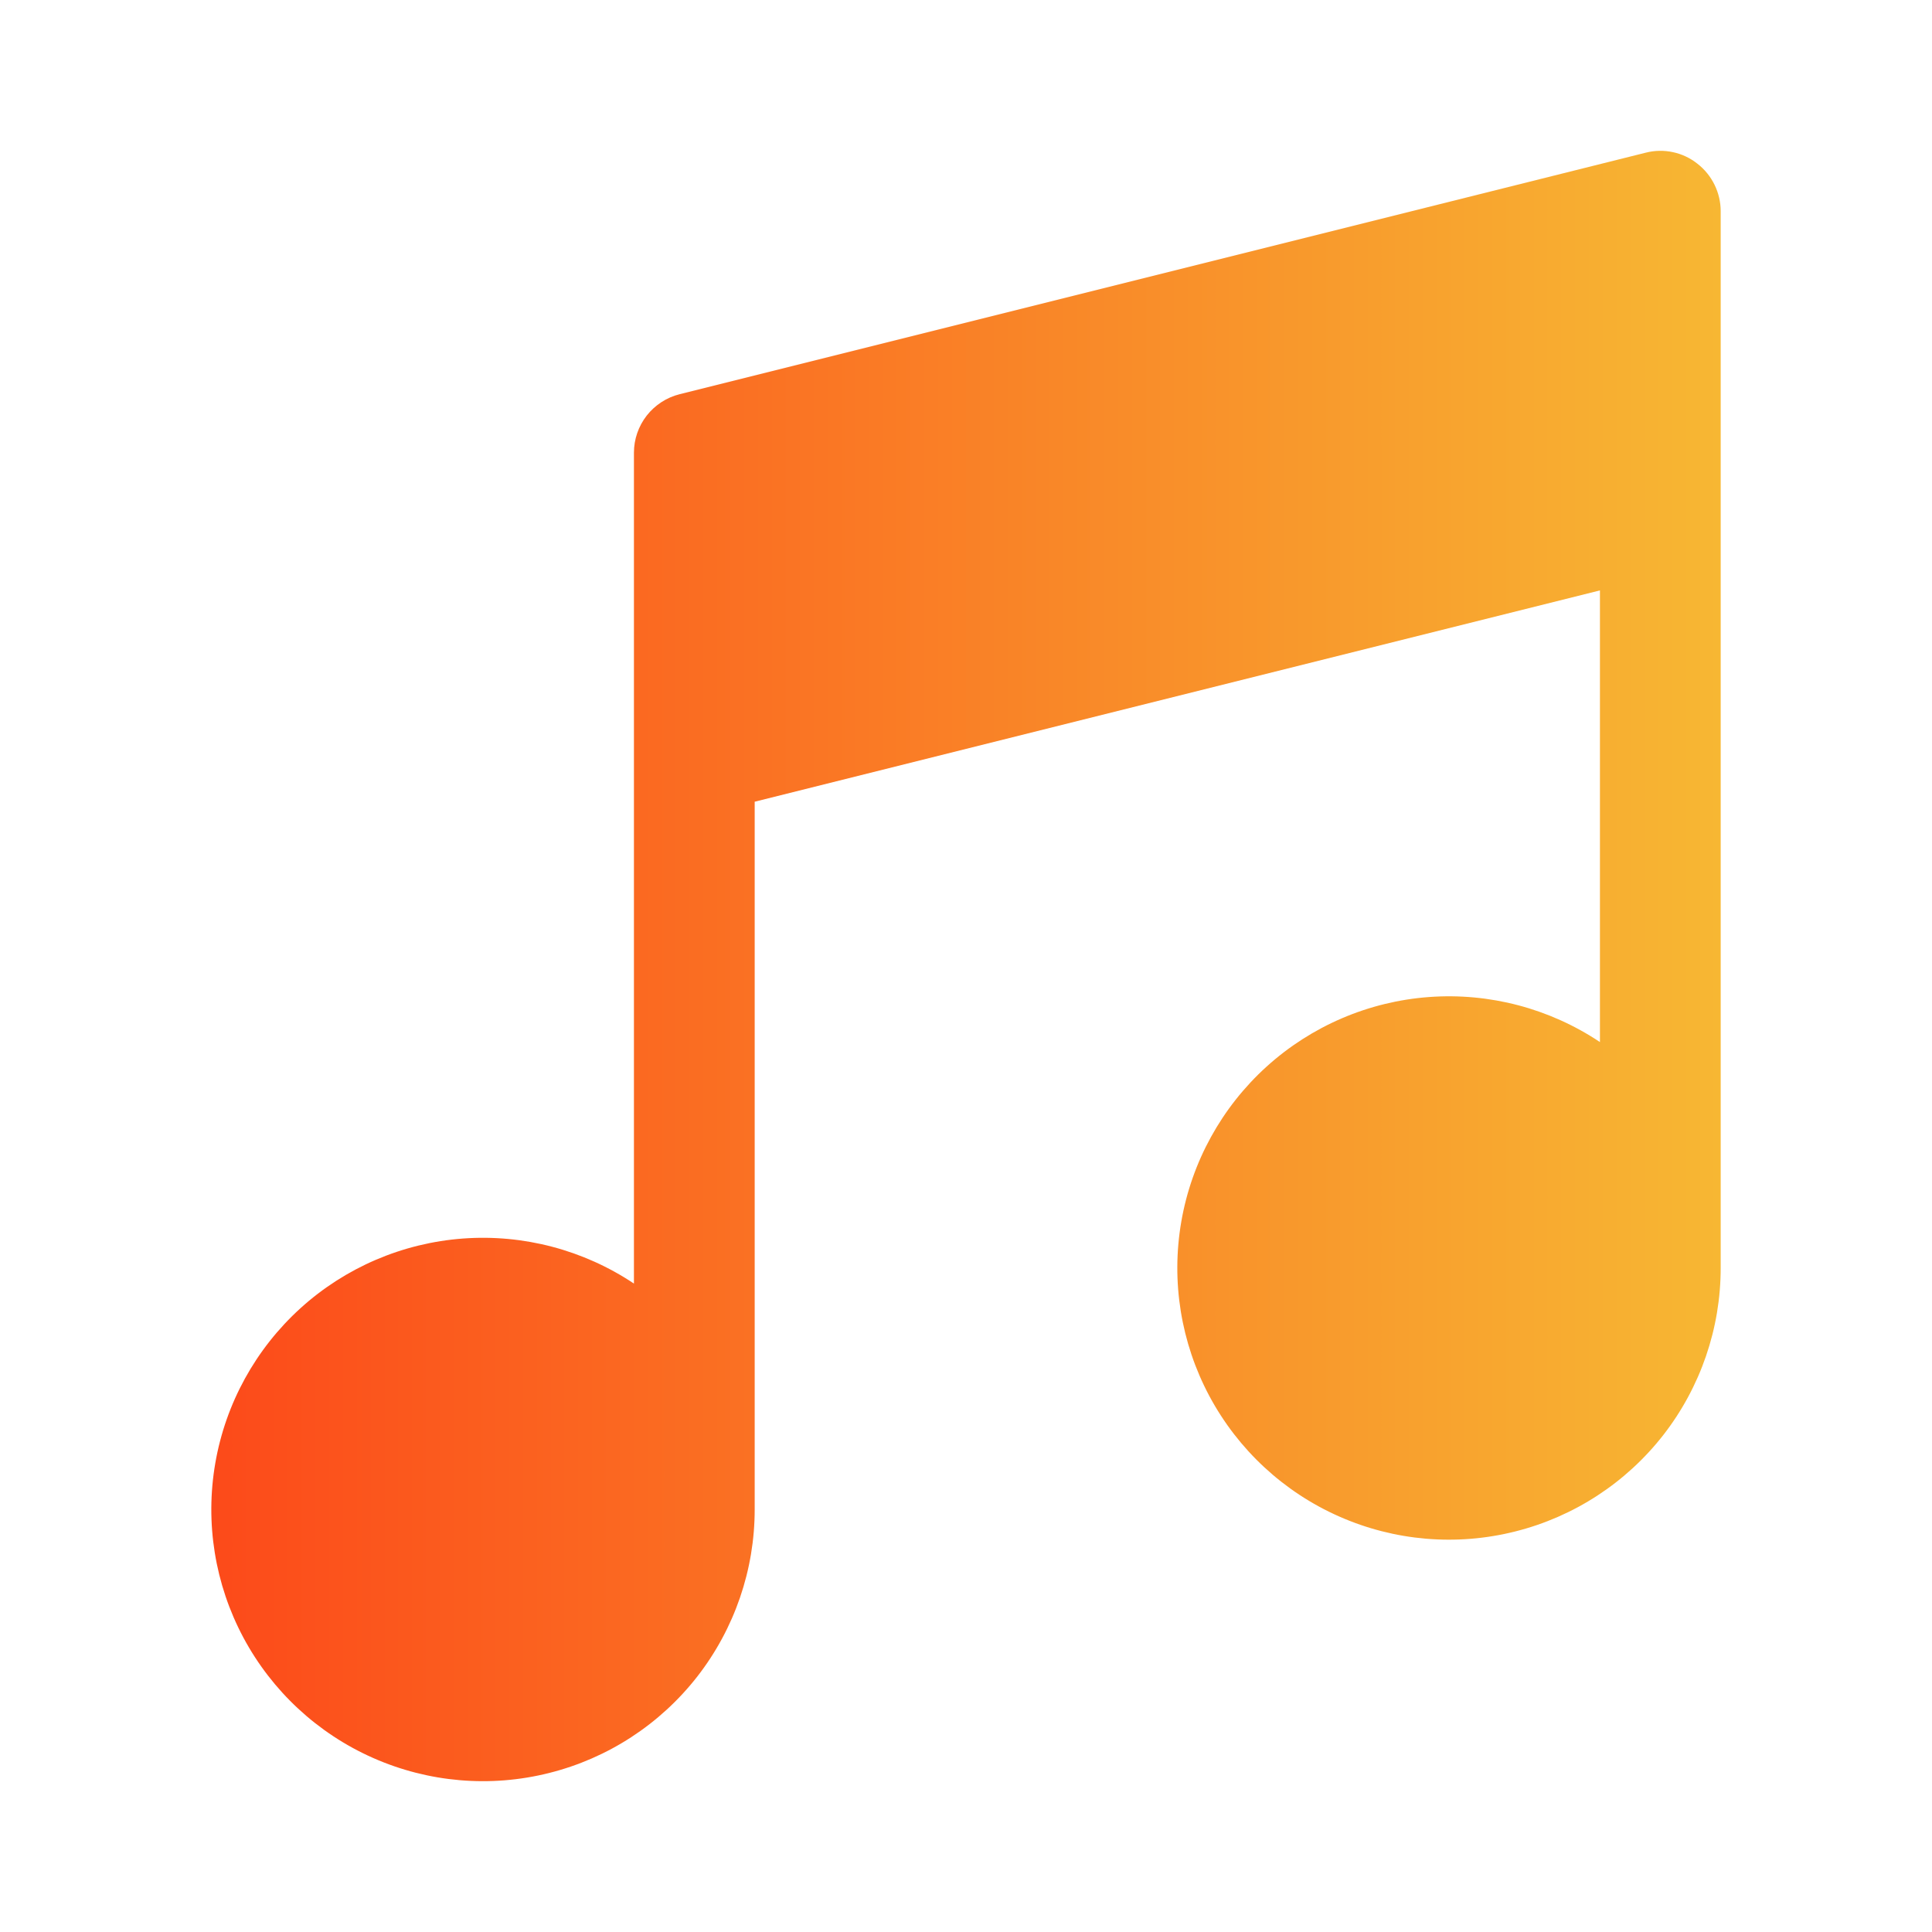
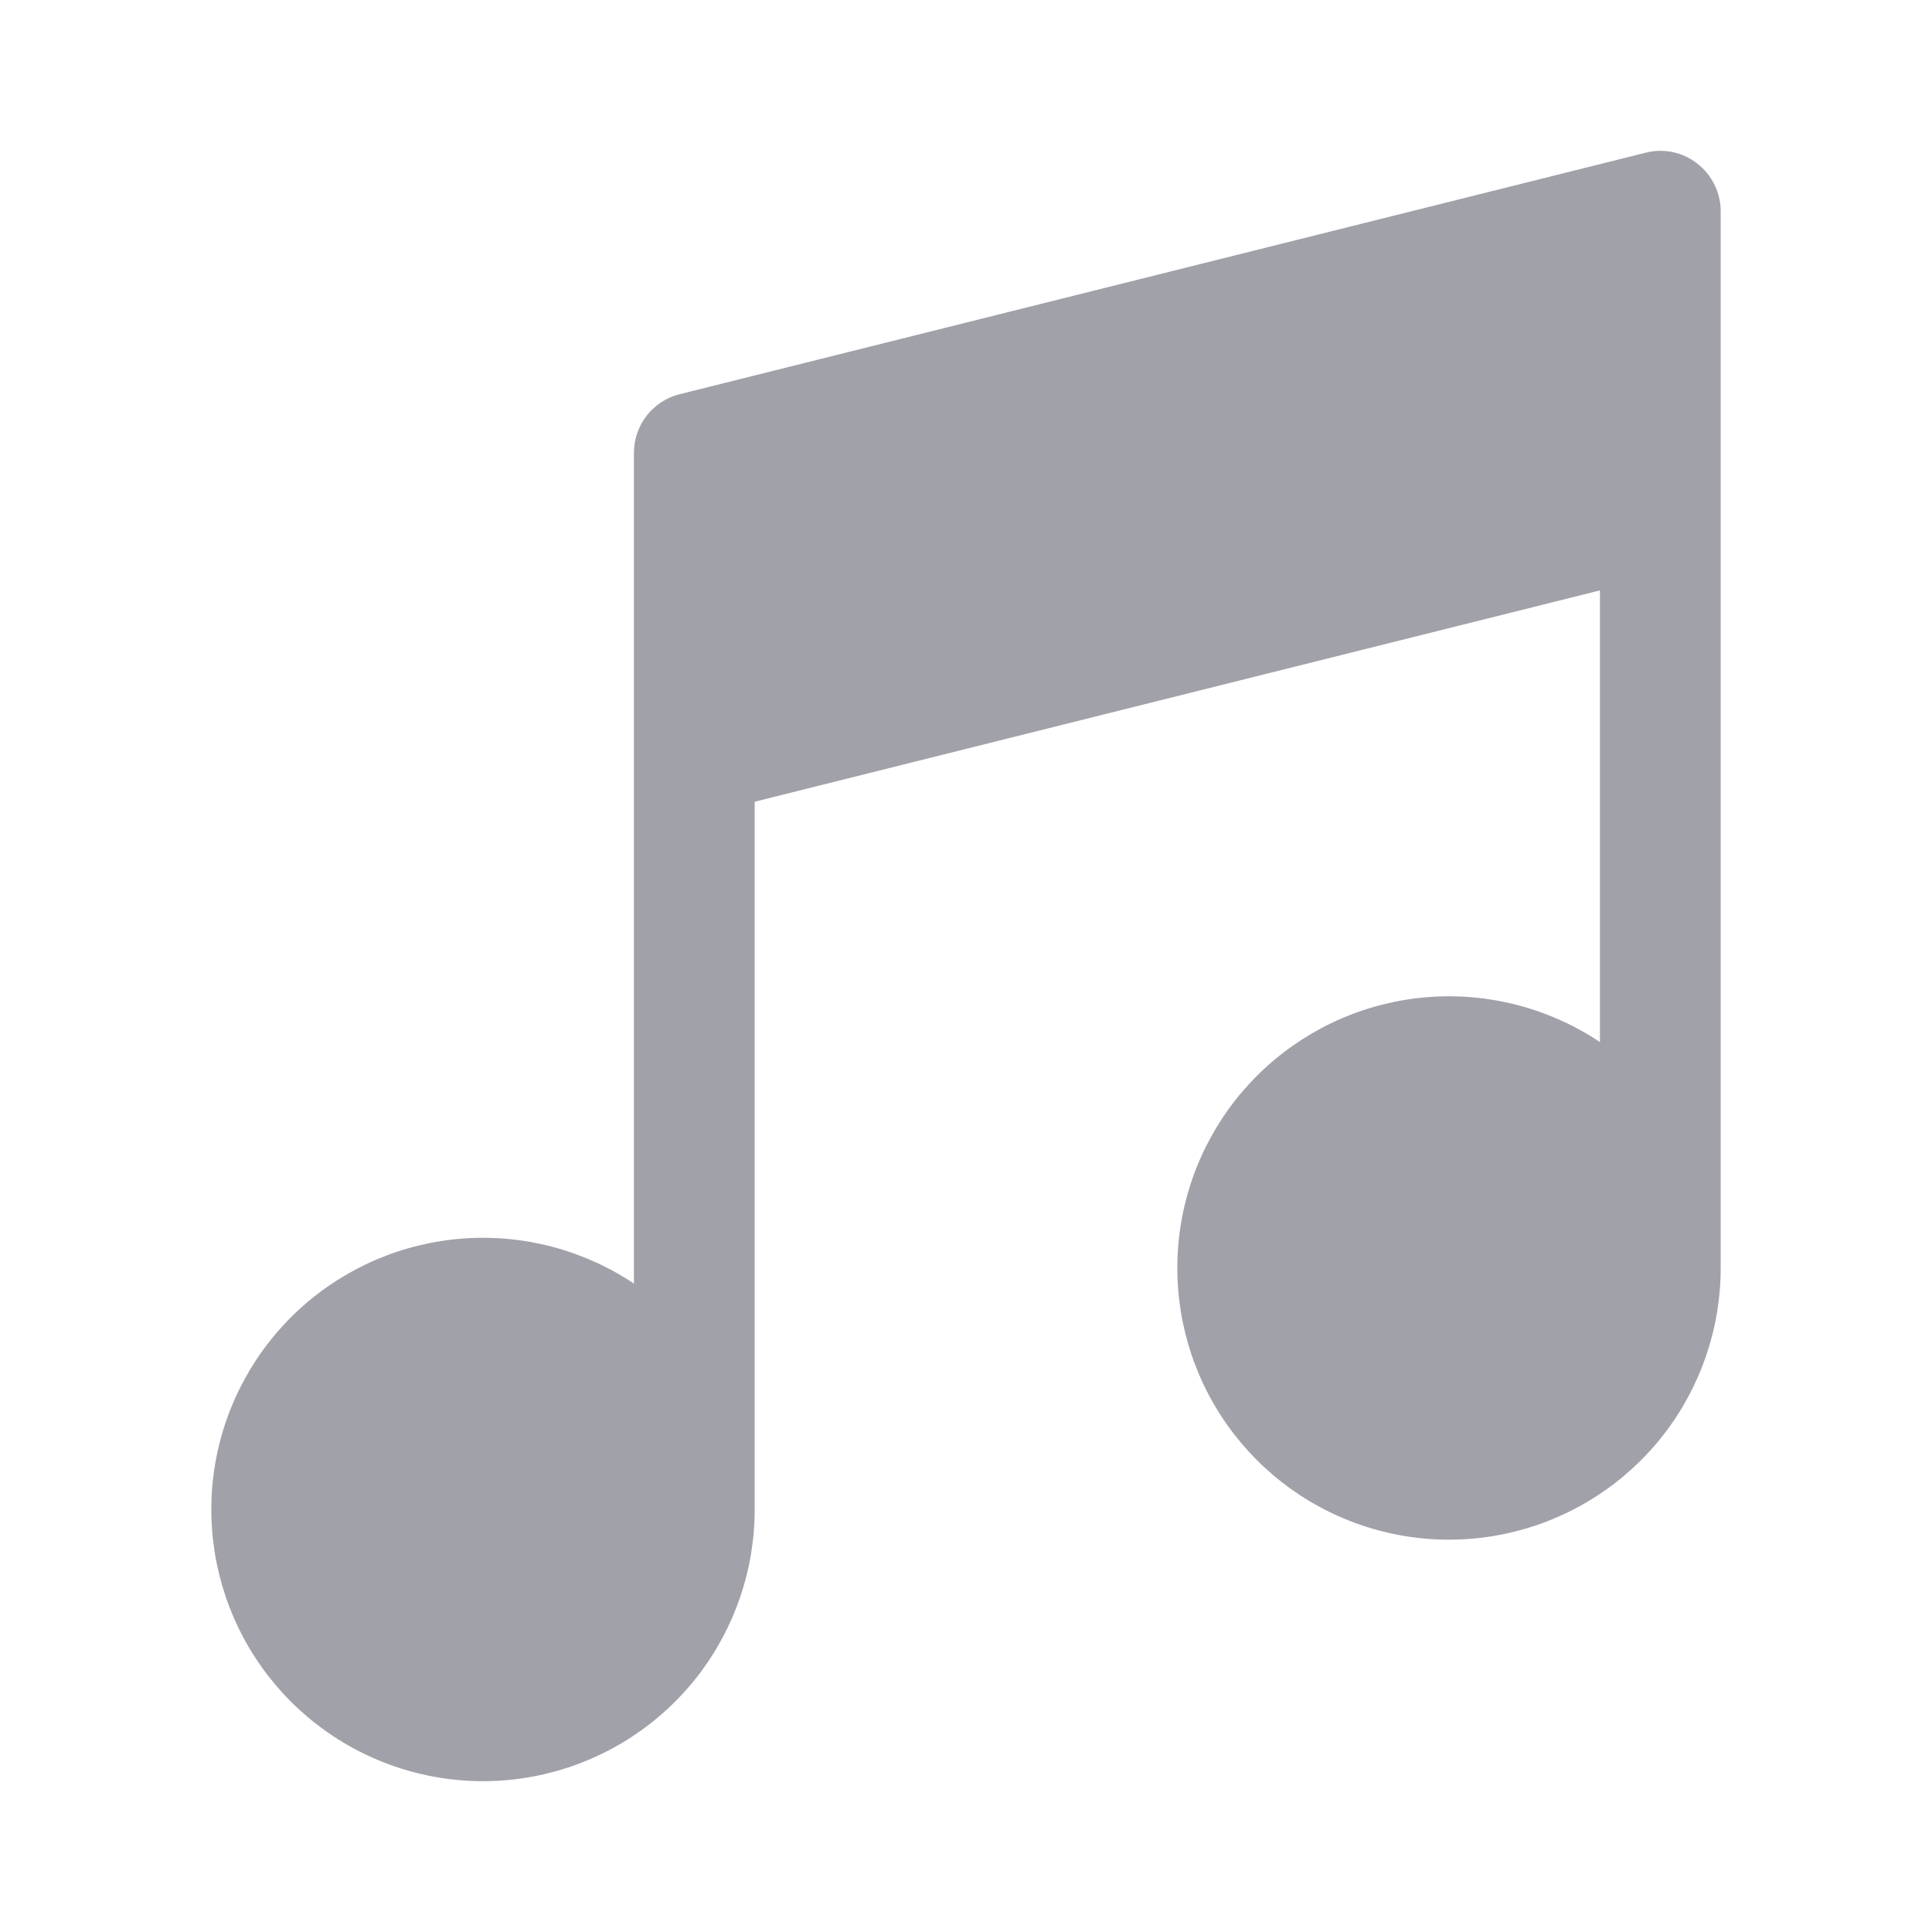
<svg xmlns="http://www.w3.org/2000/svg" width="32" height="32" viewBox="0 0 32 32" fill="none">
-   <path d="M28.115 2.712C27.996 2.617 27.856 2.551 27.708 2.52C27.559 2.488 27.405 2.491 27.258 2.529L11.258 6.529C11.041 6.583 10.85 6.708 10.712 6.883C10.575 7.059 10.5 7.275 10.5 7.498V21.26C9.666 20.703 8.669 20.44 7.668 20.514C6.668 20.588 5.72 20.994 4.977 21.668C4.234 22.342 3.737 23.245 3.566 24.234C3.395 25.223 3.559 26.24 4.032 27.125C4.506 28.01 5.261 28.711 6.179 29.117C7.096 29.523 8.123 29.611 9.096 29.366C10.07 29.122 10.933 28.559 11.55 27.768C12.166 26.976 12.501 26.001 12.5 24.998V13.279L26.5 9.779V17.26C25.666 16.703 24.669 16.44 23.668 16.514C22.668 16.588 21.721 16.994 20.977 17.668C20.234 18.342 19.737 19.245 19.566 20.234C19.395 21.223 19.559 22.24 20.032 23.125C20.506 24.01 21.261 24.711 22.179 25.117C23.096 25.523 24.123 25.611 25.096 25.366C26.07 25.122 26.933 24.559 27.55 23.768C28.166 22.976 28.501 22.001 28.5 20.998V3.498C28.5 3.346 28.465 3.197 28.398 3.06C28.331 2.924 28.235 2.805 28.115 2.712Z" fill="url(#paint0_linear_2230_404)" />
+   <path d="M28.115 2.712C27.996 2.617 27.856 2.551 27.708 2.52C27.559 2.488 27.405 2.491 27.258 2.529L11.258 6.529C11.041 6.583 10.85 6.708 10.712 6.883C10.575 7.059 10.5 7.275 10.5 7.498V21.26C9.666 20.703 8.669 20.44 7.668 20.514C6.668 20.588 5.72 20.994 4.977 21.668C4.234 22.342 3.737 23.245 3.566 24.234C3.395 25.223 3.559 26.24 4.032 27.125C4.506 28.01 5.261 28.711 6.179 29.117C7.096 29.523 8.123 29.611 9.096 29.366C10.07 29.122 10.933 28.559 11.55 27.768C12.166 26.976 12.501 26.001 12.5 24.998V13.279L26.5 9.779V17.26C25.666 16.703 24.669 16.44 23.668 16.514C22.668 16.588 21.721 16.994 20.977 17.668C20.234 18.342 19.737 19.245 19.566 20.234C19.395 21.223 19.559 22.24 20.032 23.125C20.506 24.01 21.261 24.711 22.179 25.117C23.096 25.523 24.123 25.611 25.096 25.366C26.07 25.122 26.933 24.559 27.55 23.768C28.166 22.976 28.501 22.001 28.5 20.998V3.498C28.5 3.346 28.465 3.197 28.398 3.06C28.331 2.924 28.235 2.805 28.115 2.712Z" fill="url(#color_gradient)" />
  <defs>
-     <linearGradient id="paint0_linear_2230_404" x1="3.5" y1="16" x2="28.5" y2="16" gradientUnits="userSpaceOnUse">
-       <stop stop-color="#FC4A1A" />
-       <stop offset="1" stop-color="#F7B733" />
+     <linearGradient id="color_gradient" x1="1.004" y1="16" x2="30.997" y2="16" gradientUnits="userSpaceOnUse">
+       <stop stop-color="#A1A1AA" />
+       <stop offset="1" stop-color="#A1A1AA" />
    </linearGradient>
  </defs>
</svg>
